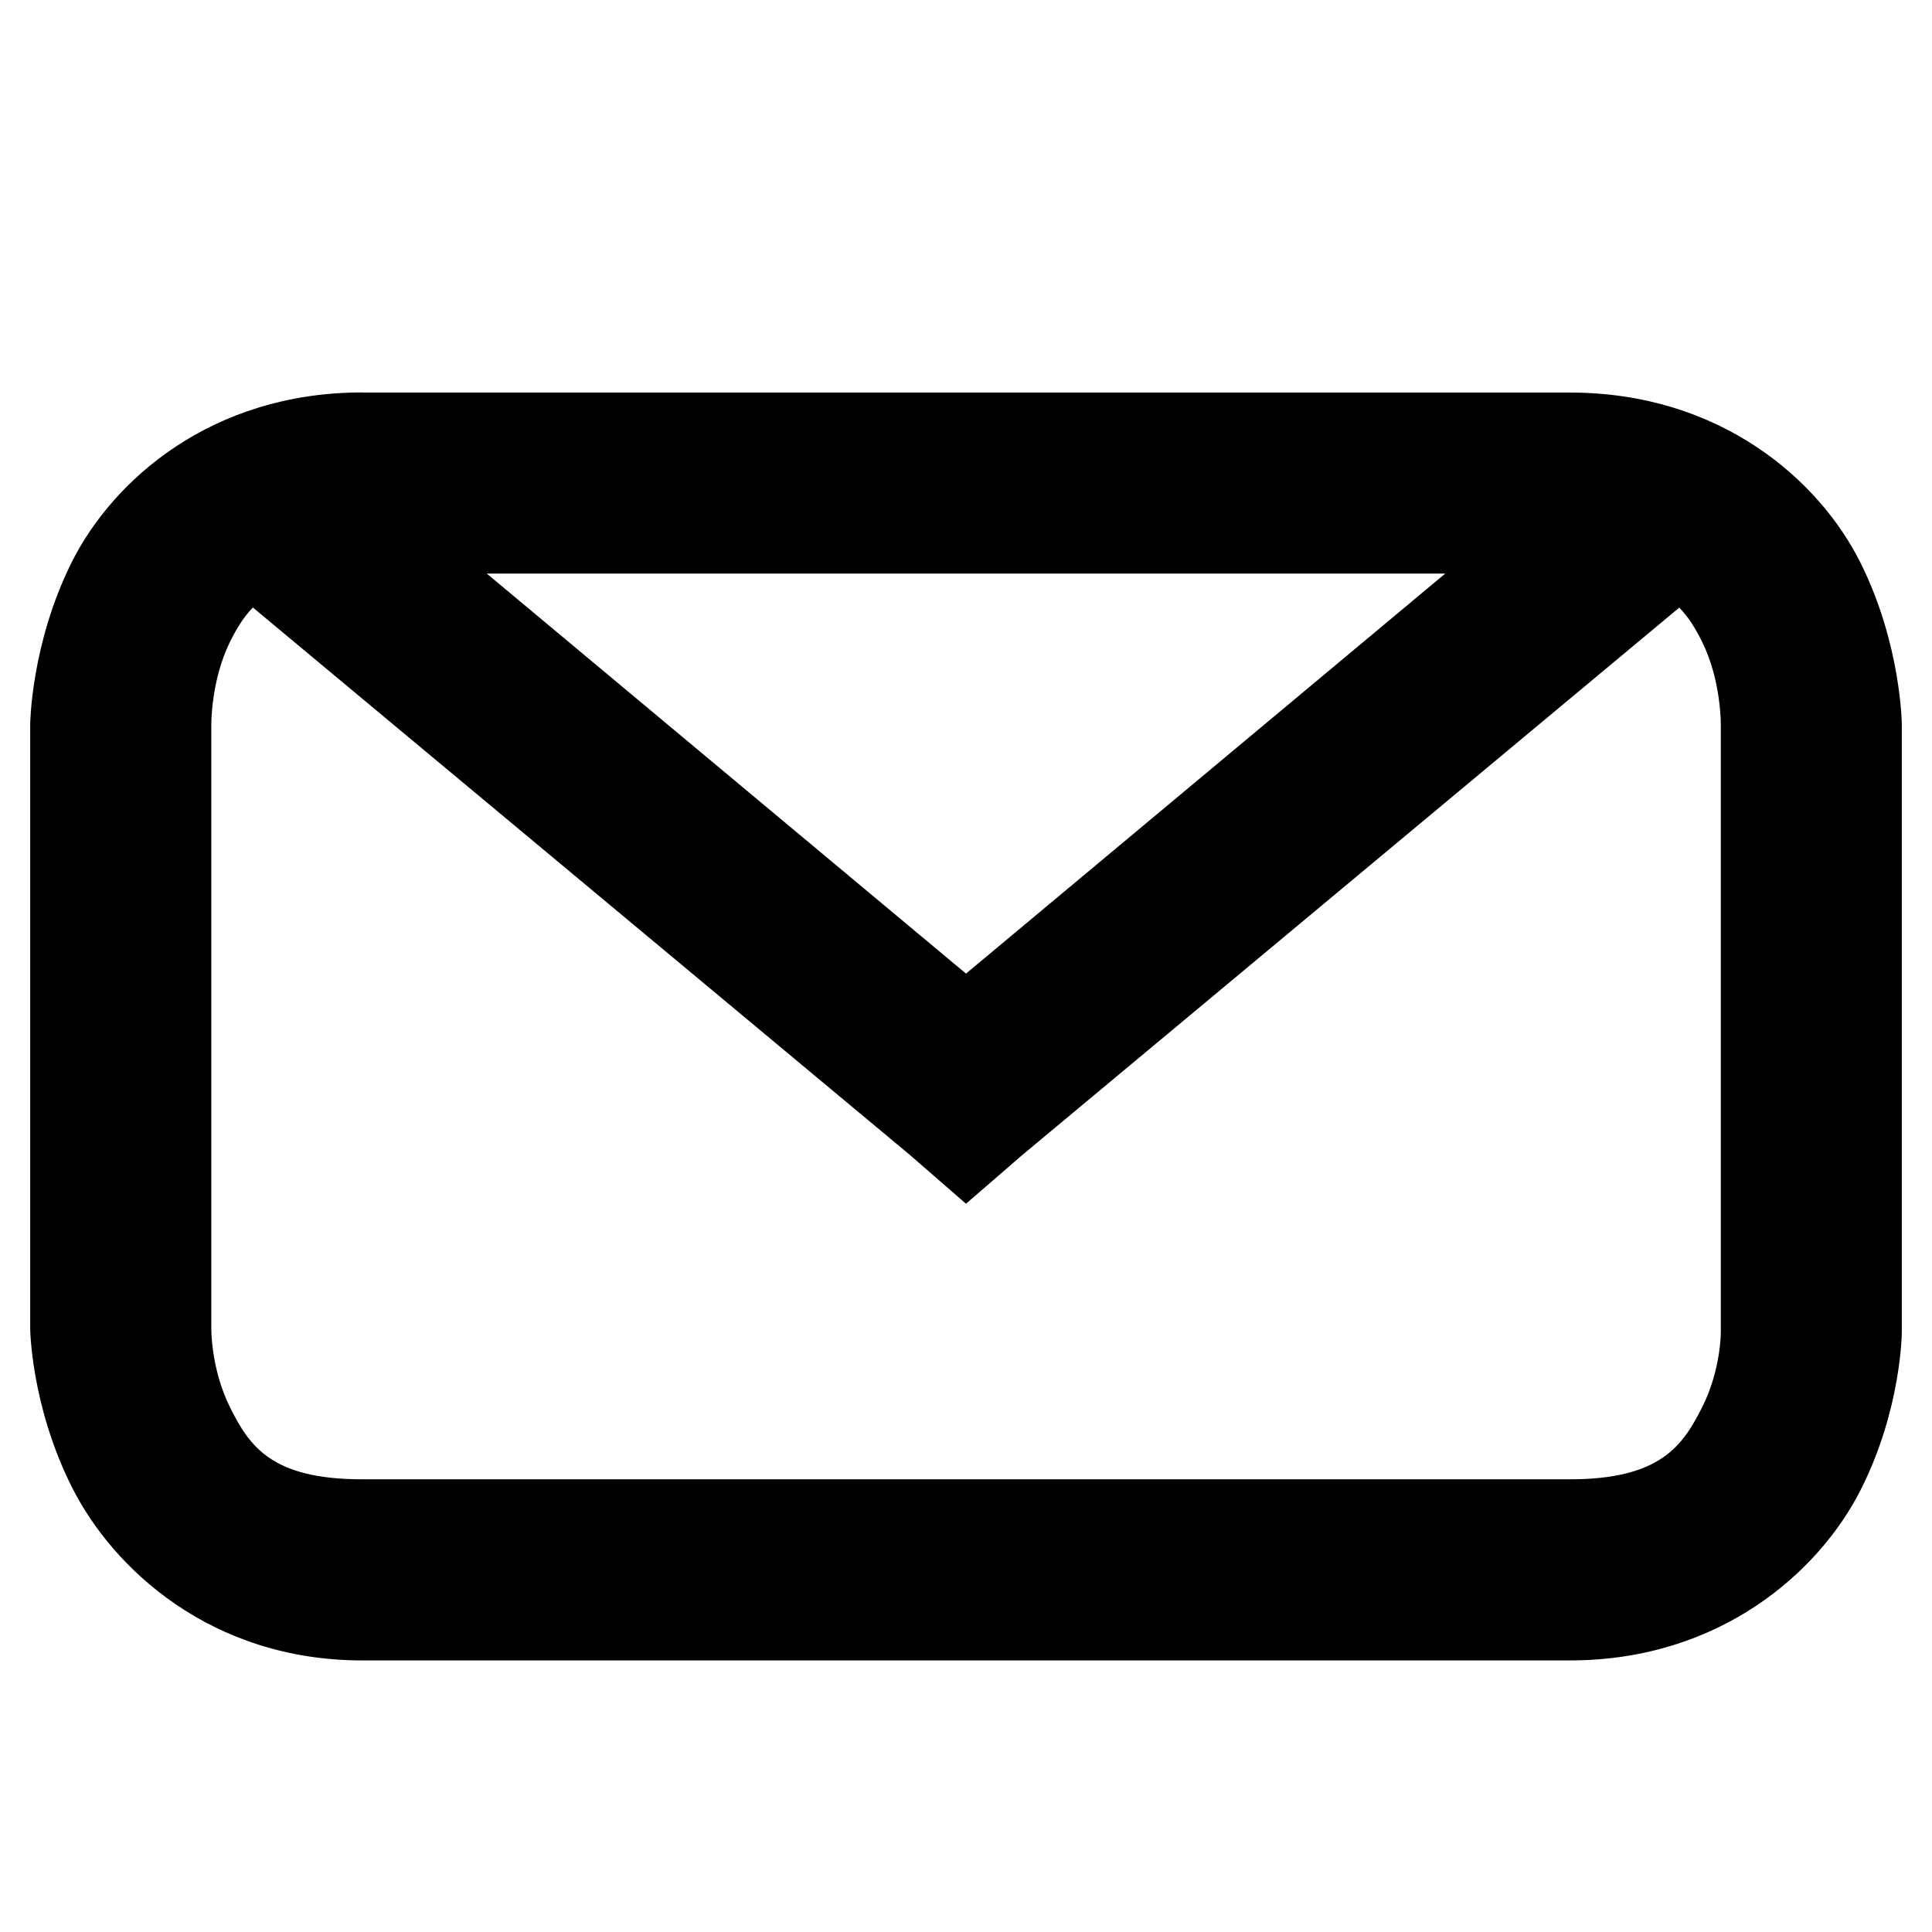
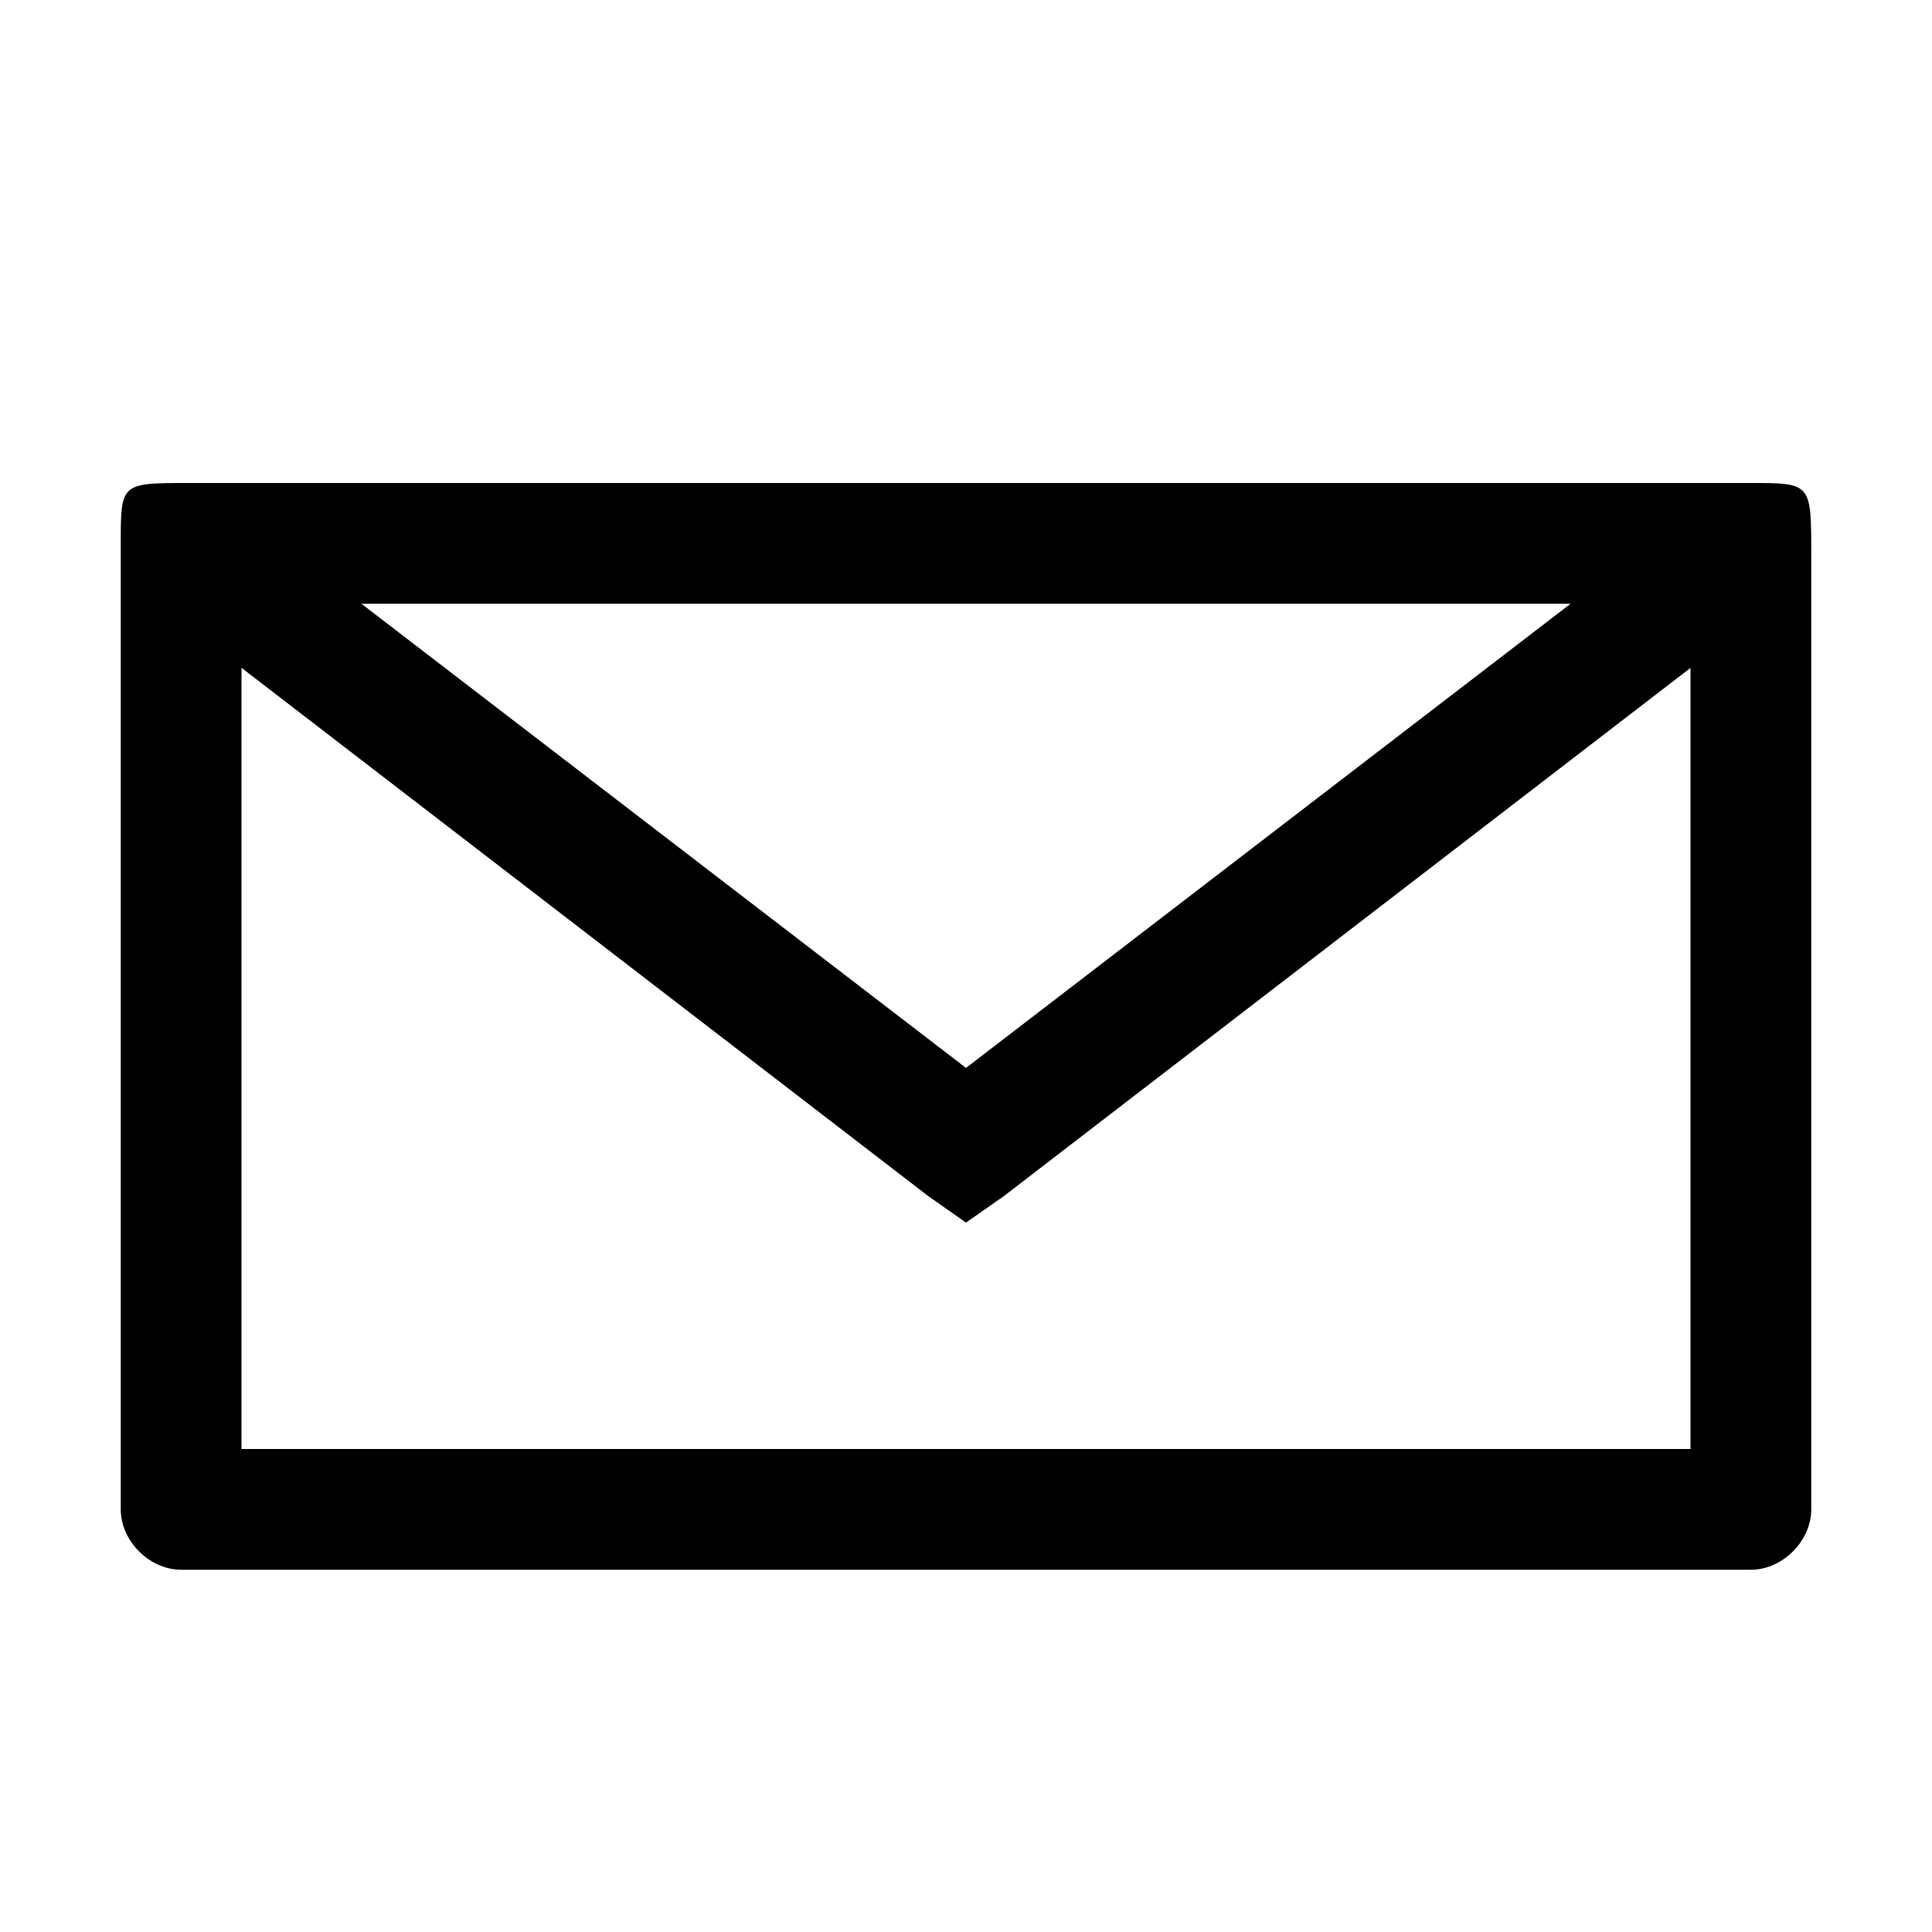
<svg xmlns="http://www.w3.org/2000/svg" version="1.1" id="svg2" x="0px" y="0px" width="16px" height="16px" viewBox="0 0 16 16" enable-background="new 0 0 16 16" xml:space="preserve">
  <defs>
	
	
		</defs>
-   <path id="layer1" transform="translate(0,-1036.362)" d="M3,1039.612  c-1.25,0-2.067,0.728-2.406,1.406s-0.344,1.344-0.344,1.344v5c0,0,0.004,0.634,0.344,1.313s1.156,1.438,2.406,1.438h10  c1.246,0,2.064-0.735,2.406-1.406s0.344-1.313,0.344-1.313v-5.031c0,0-0.004-0.665-0.344-1.344s-1.156-1.406-2.406-1.406H3z   M4.031,1041.112h7.938L8,1044.425L4.031,1041.112z M2.094,1041.393l5.438,4.531L8,1046.331l0.469-0.406l5.438-4.531  c0.081,0.084,0.133,0.172,0.188,0.281c0.16,0.321,0.156,0.688,0.156,0.688v5.031c0,0,0.002,0.314-0.156,0.625  s-0.34,0.594-1.094,0.594H3c-0.75,0-0.933-0.272-1.094-0.594s-0.156-0.656-0.156-0.656v-5c0,0-0.004-0.366,0.156-0.688  C1.961,1041.565,2.013,1041.478,2.094,1041.393z" />
+   <path d="M1,4.5v8C1,12.762,1.238,13,1.5,13h13c0.262,0,0.5-0.238,0.5-0.5c0,0,0-5.271,0-7.906C15,4,15,4,14.5,4  C10.188,4,1.563,4,1.563,4C1,4,1,4,1,4.5z M2,5h12v7H2V5z M1.813,4.094L1.188,4.906l6.5,5L8,10.125l0.313-0.219l6.5-5l-0.625-0.813  L8,8.844L1.813,4.094z" />
</svg>
